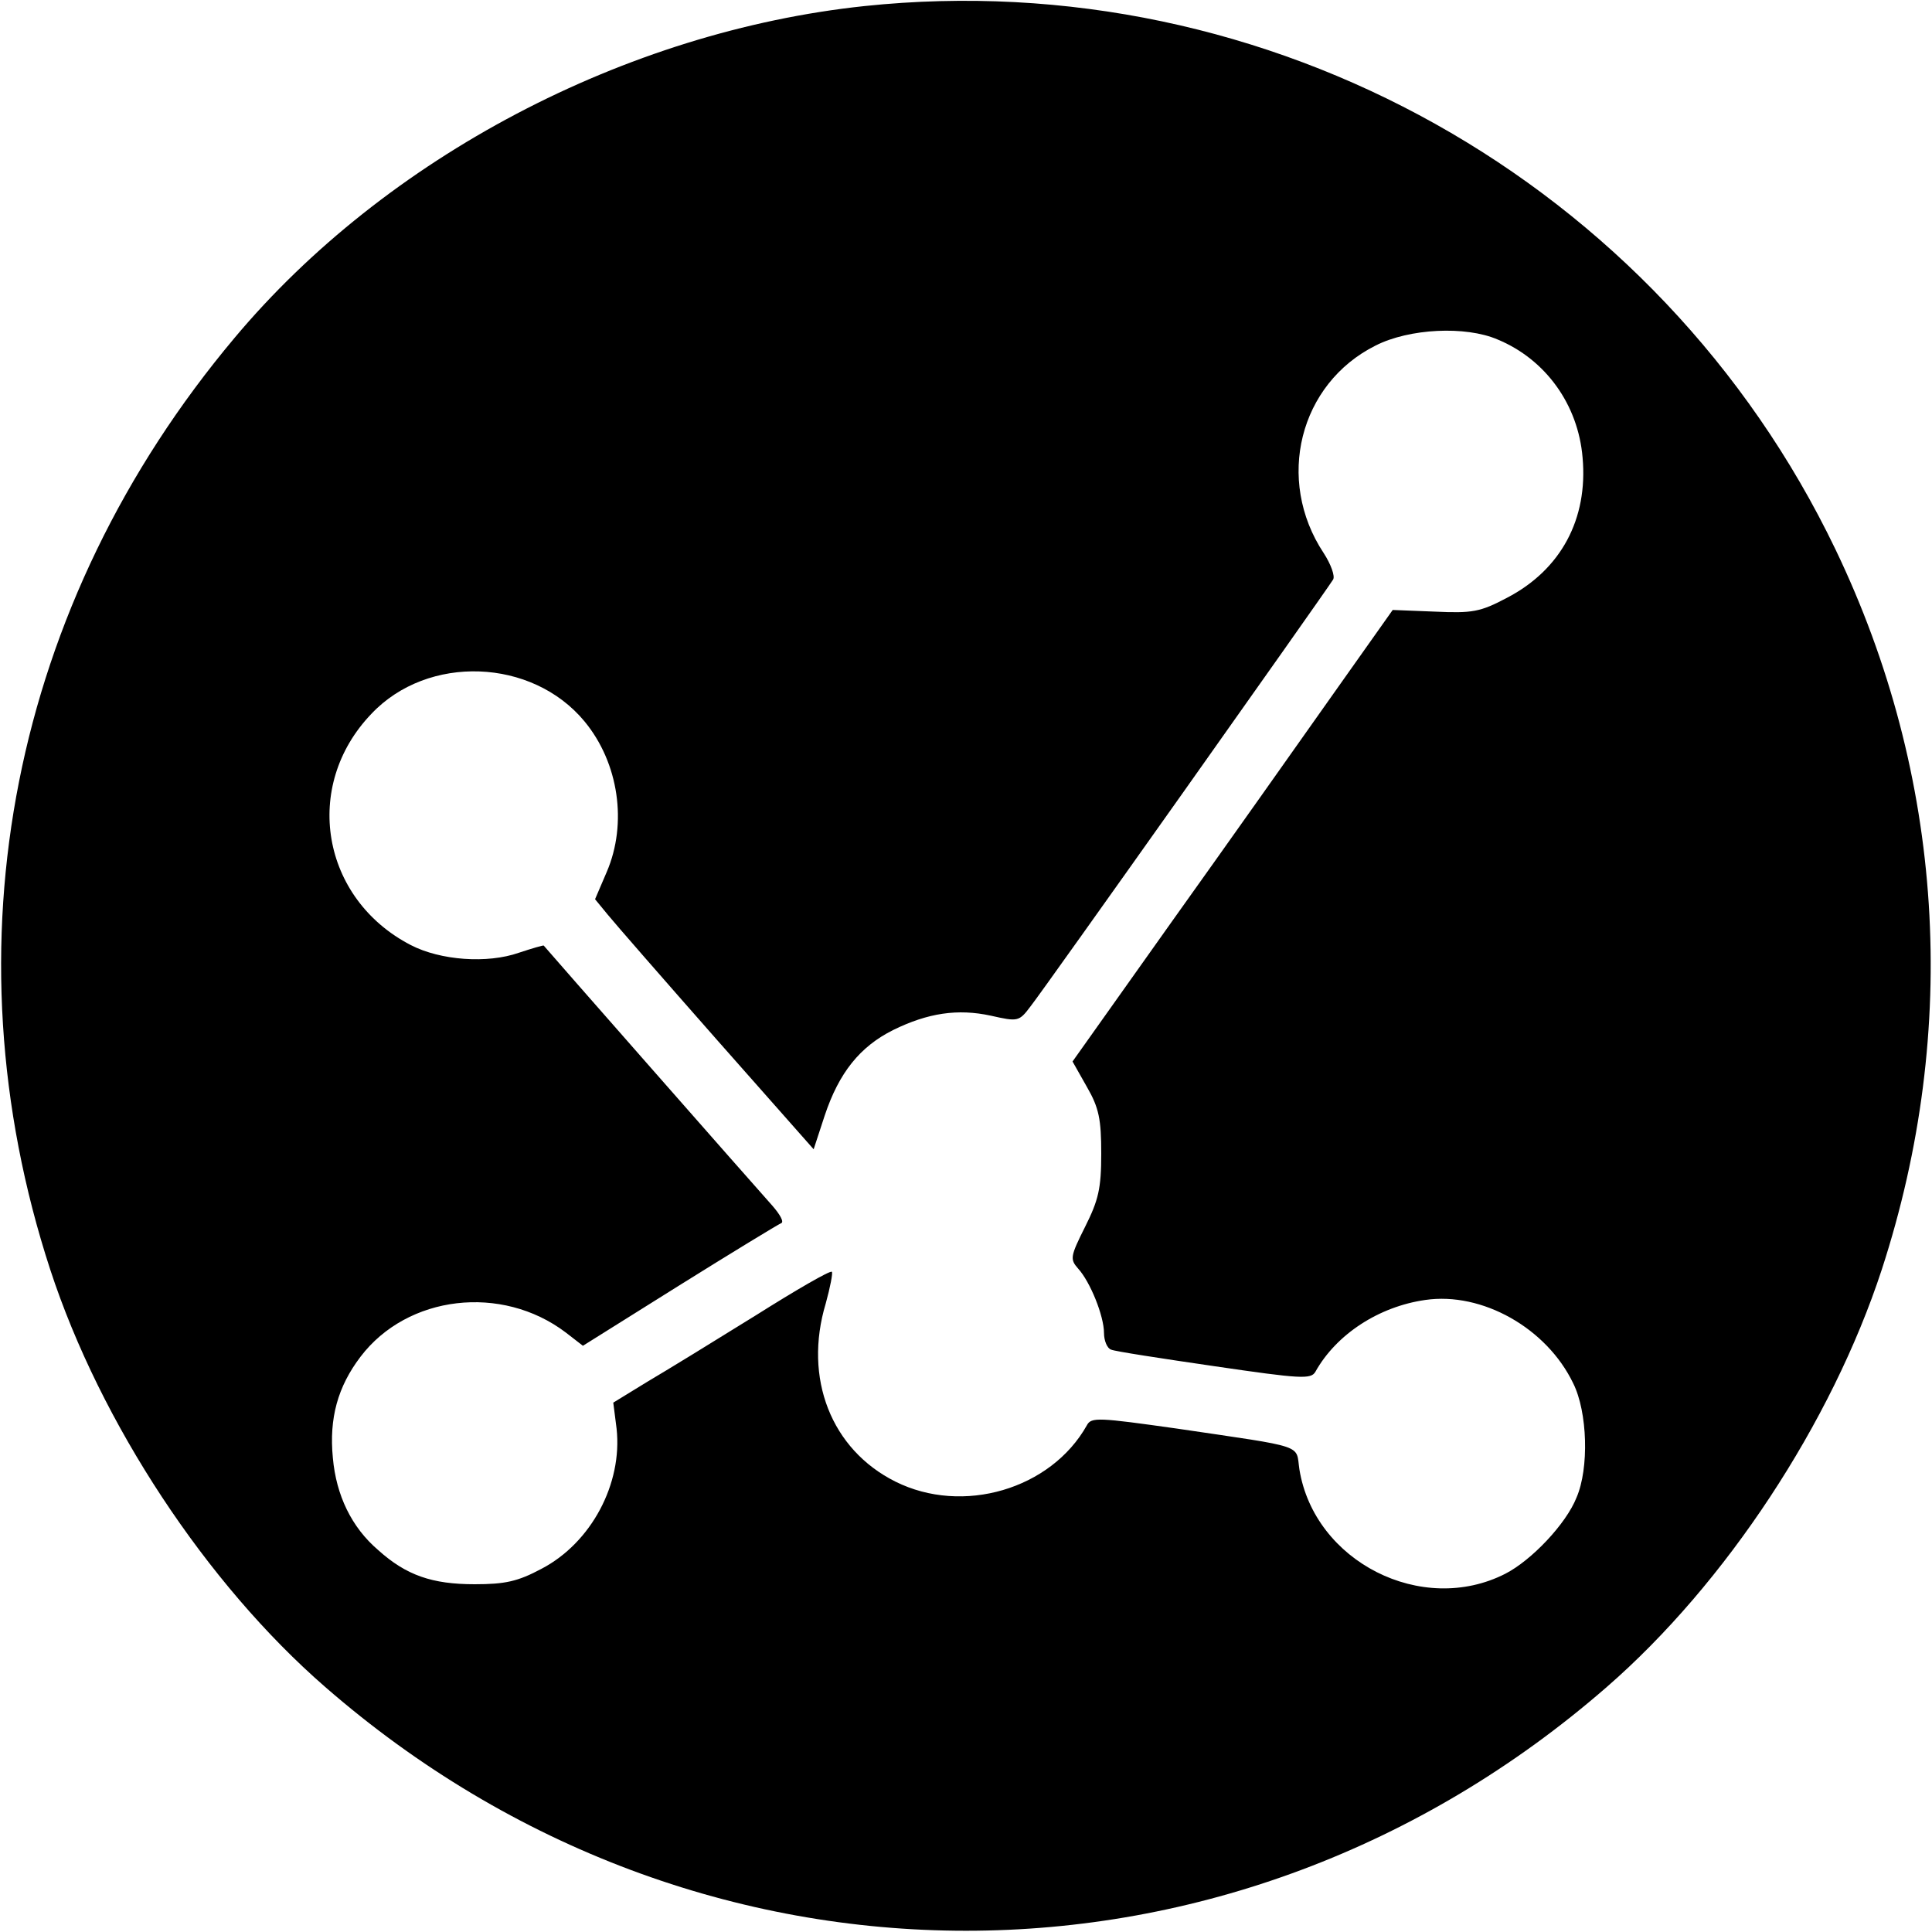
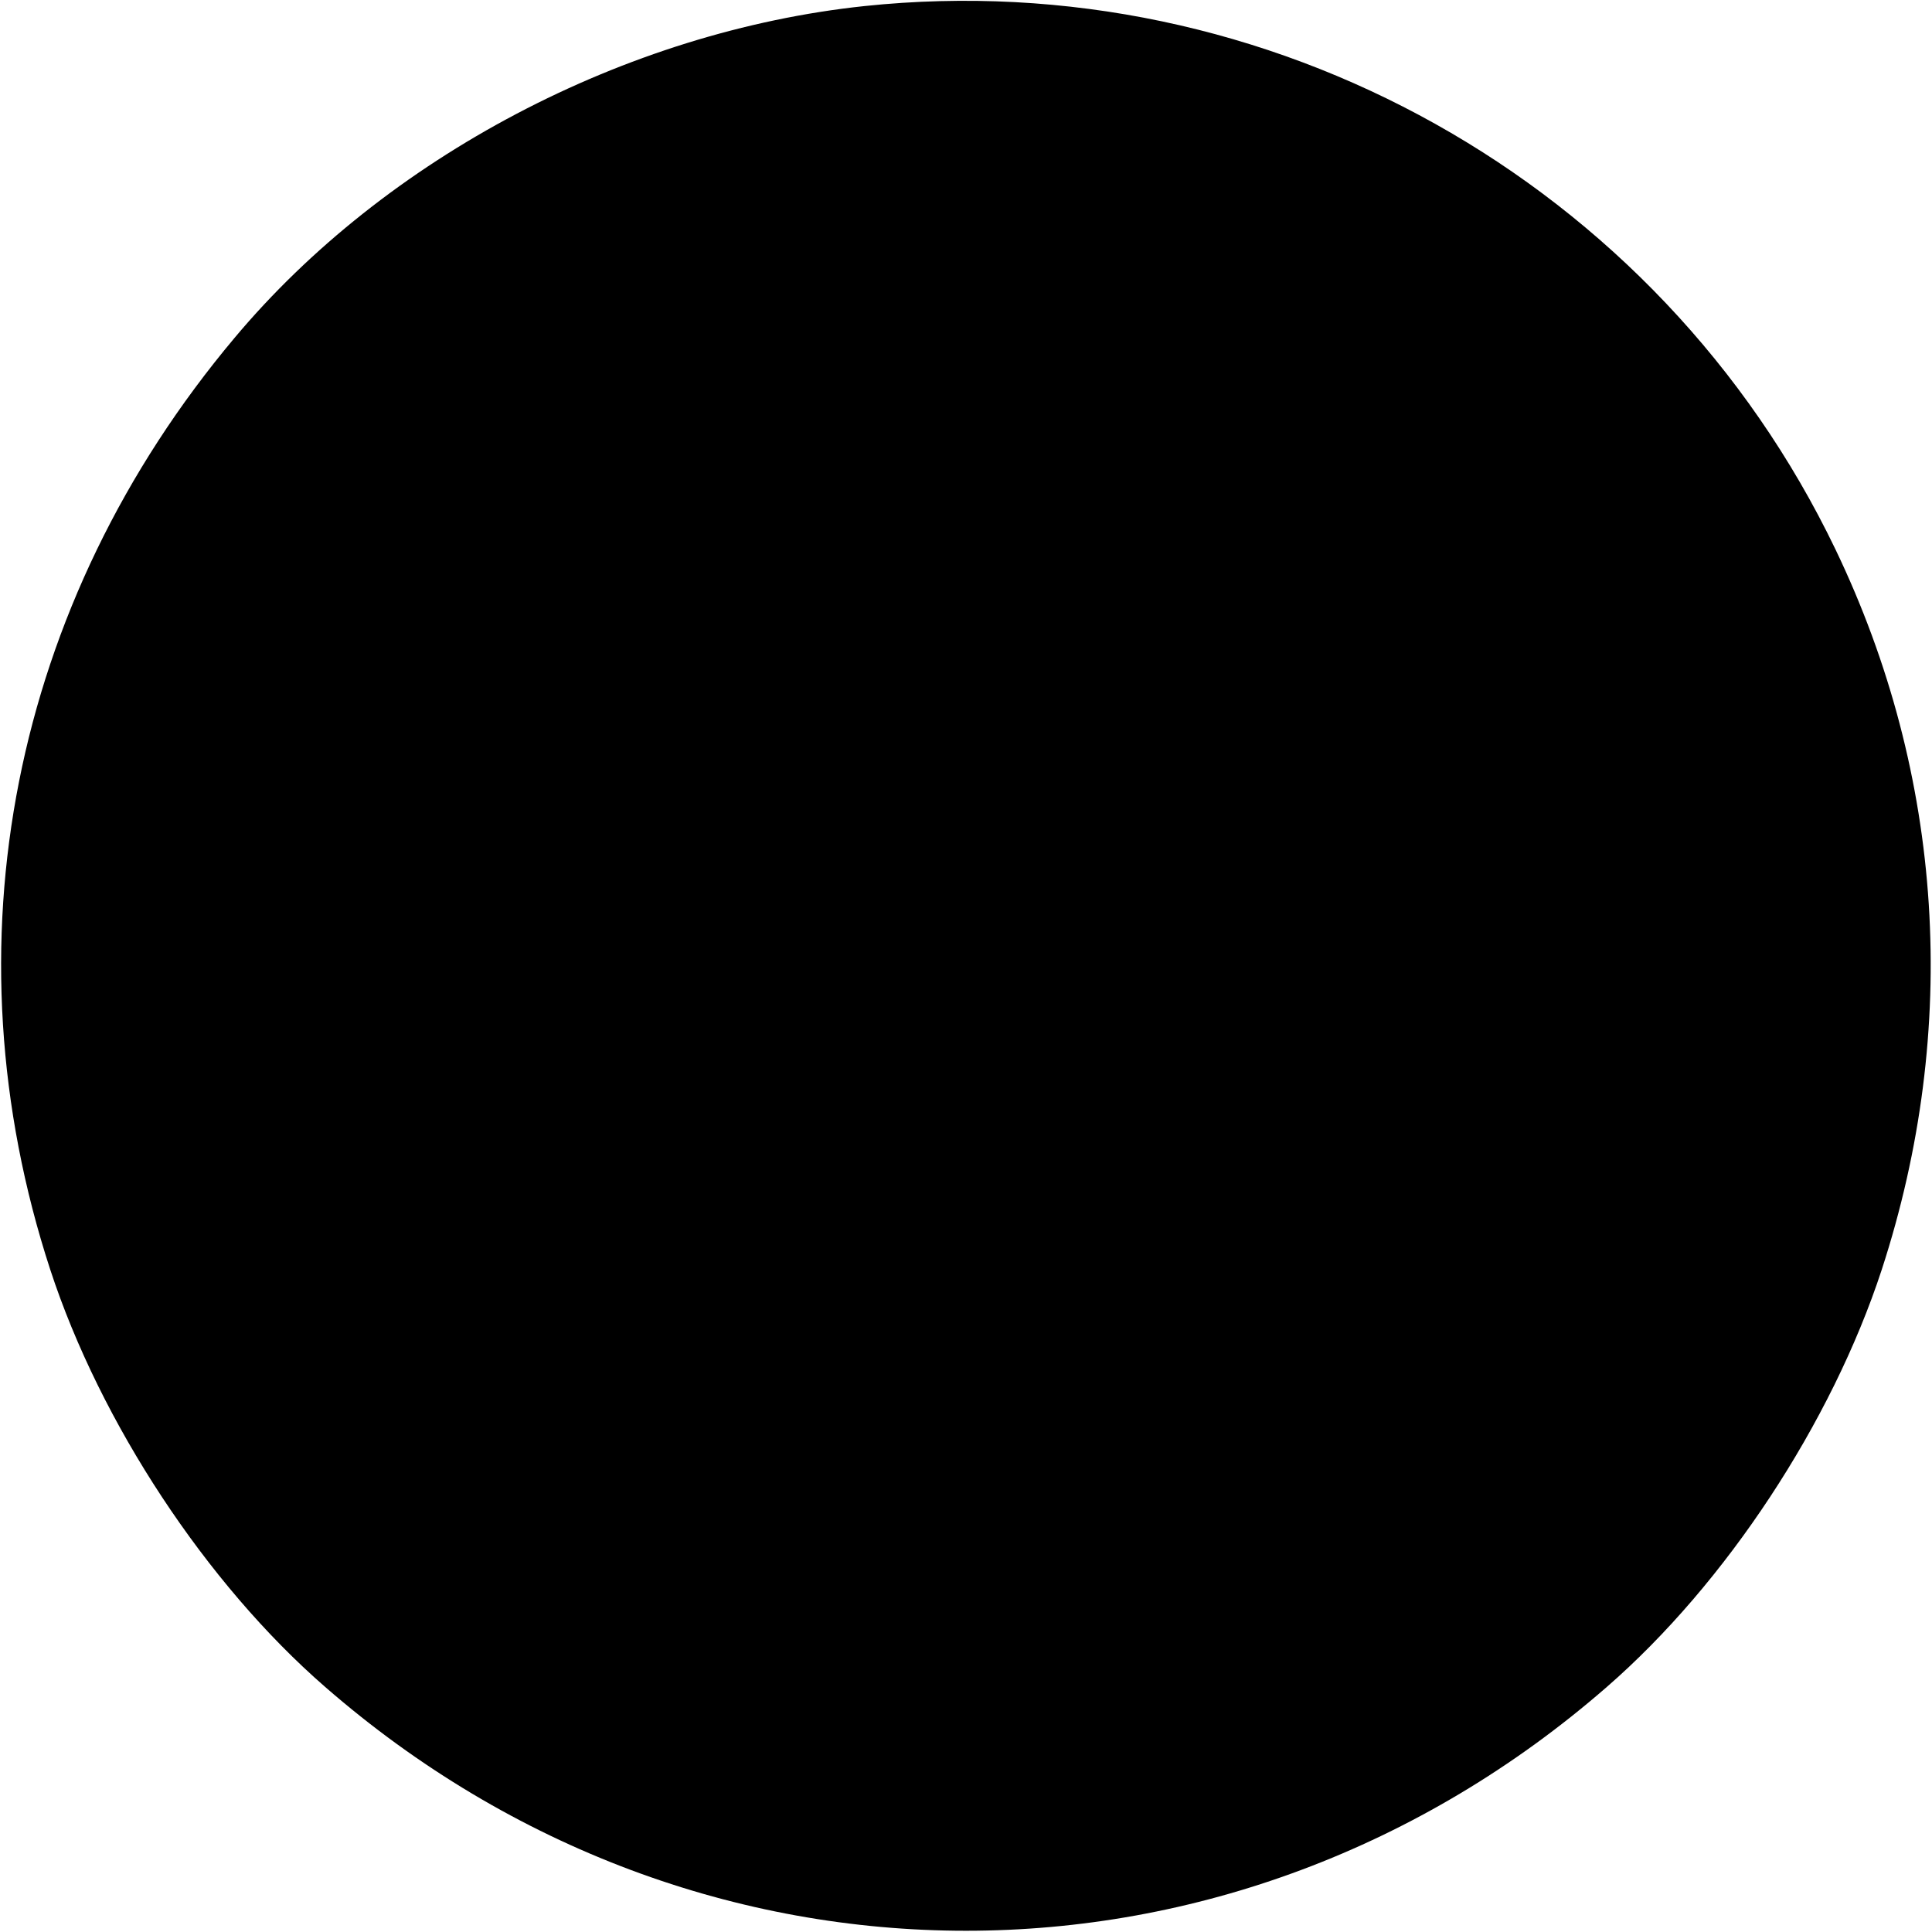
- <svg xmlns="http://www.w3.org/2000/svg" version="1.0" width="350pt" height="350pt" viewBox="0 0 350 350" preserveAspectRatio="xMidYMid meet">
-   <g transform="translate(0,350) scale(0.1,-0.1)" fill="#000000" stroke="none">
-     <path d="M1566 3489 c-433 -46 -867 -274 -1141 -601 -404 -481 -526 -1100 -334 -1688 91 -278 283 -569 498 -756 676 -589 1646 -589 2322 0 215 187 407 478 498 756 142 436 113 895 -84 1305 -320 666 -1027 1061 -1759 984z m1147 -604 c87 -36 146 -118 154 -214 10 -111 -39 -203 -137 -254 -49 -26 -63 -28 -131 -25 l-76 3 -109 -154 c-60 -85 -190 -269 -290 -409 l-181 -255 26 -46 c22 -38 26 -59 26 -121 0 -63 -5 -84 -29 -132 -27 -54 -28 -59 -13 -76 22 -24 47 -86 47 -117 0 -14 6 -28 13 -30 6 -3 91 -16 187 -30 157 -23 175 -24 183 -10 38 68 115 118 199 130 103 15 220 -51 268 -151 26 -52 29 -154 6 -207 -19 -48 -82 -114 -129 -138 -151 -77 -346 22 -373 189 -7 46 15 39 -222 74 -142 20 -155 21 -163 6 -65 -116 -225 -163 -347 -102 -116 58 -167 187 -126 323 8 29 13 55 11 57 -3 3 -65 -33 -138 -79 -74 -46 -162 -100 -196 -120 l-62 -38 6 -47 c11 -100 -46 -207 -136 -254 -43 -23 -66 -28 -121 -28 -77 0 -124 16 -175 62 -48 41 -76 99 -82 167 -7 72 9 129 50 183 85 112 256 132 372 44 l31 -24 174 109 c96 60 180 111 185 113 6 2 -2 16 -16 32 -35 39 -412 468 -414 471 0 1 -21 -5 -45 -13 -57 -20 -142 -14 -196 14 -162 84 -197 288 -71 419 102 108 291 101 386 -14 62 -75 78 -185 40 -273 l-21 -49 23 -28 c13 -16 102 -118 198 -227 l175 -198 20 61 c26 78 64 125 124 155 63 31 117 39 177 26 49 -11 51 -11 72 17 21 26 533 749 548 773 4 6 -4 28 -17 48 -88 133 -44 307 94 376 61 31 163 36 221 11z" />
+ <svg xmlns="http://www.w3.org/2000/svg" version="1.0" width="350pt" height="350pt" viewBox="0 0 350 350" preserveAspectRatio="xMidYMid meet" id="svg8">
+   <defs id="defs12" />
+   <g transform="translate(0,350) scale(0.1,-0.1)" fill="#000000" stroke="none" id="g6">
+     <path d="M 1566,3489 C 1133,3443 699,3215 425,2888 21,2407 -101,1788 91,1200 182,922 374,631 589,444 c 676,-589 1646,-589 2322,0 215,187 407,478 498,756 142,436 113,895 -84,1305 -320,666 -1027,1061 -1759,984 z" id="path4" />
  </g>
</svg>
